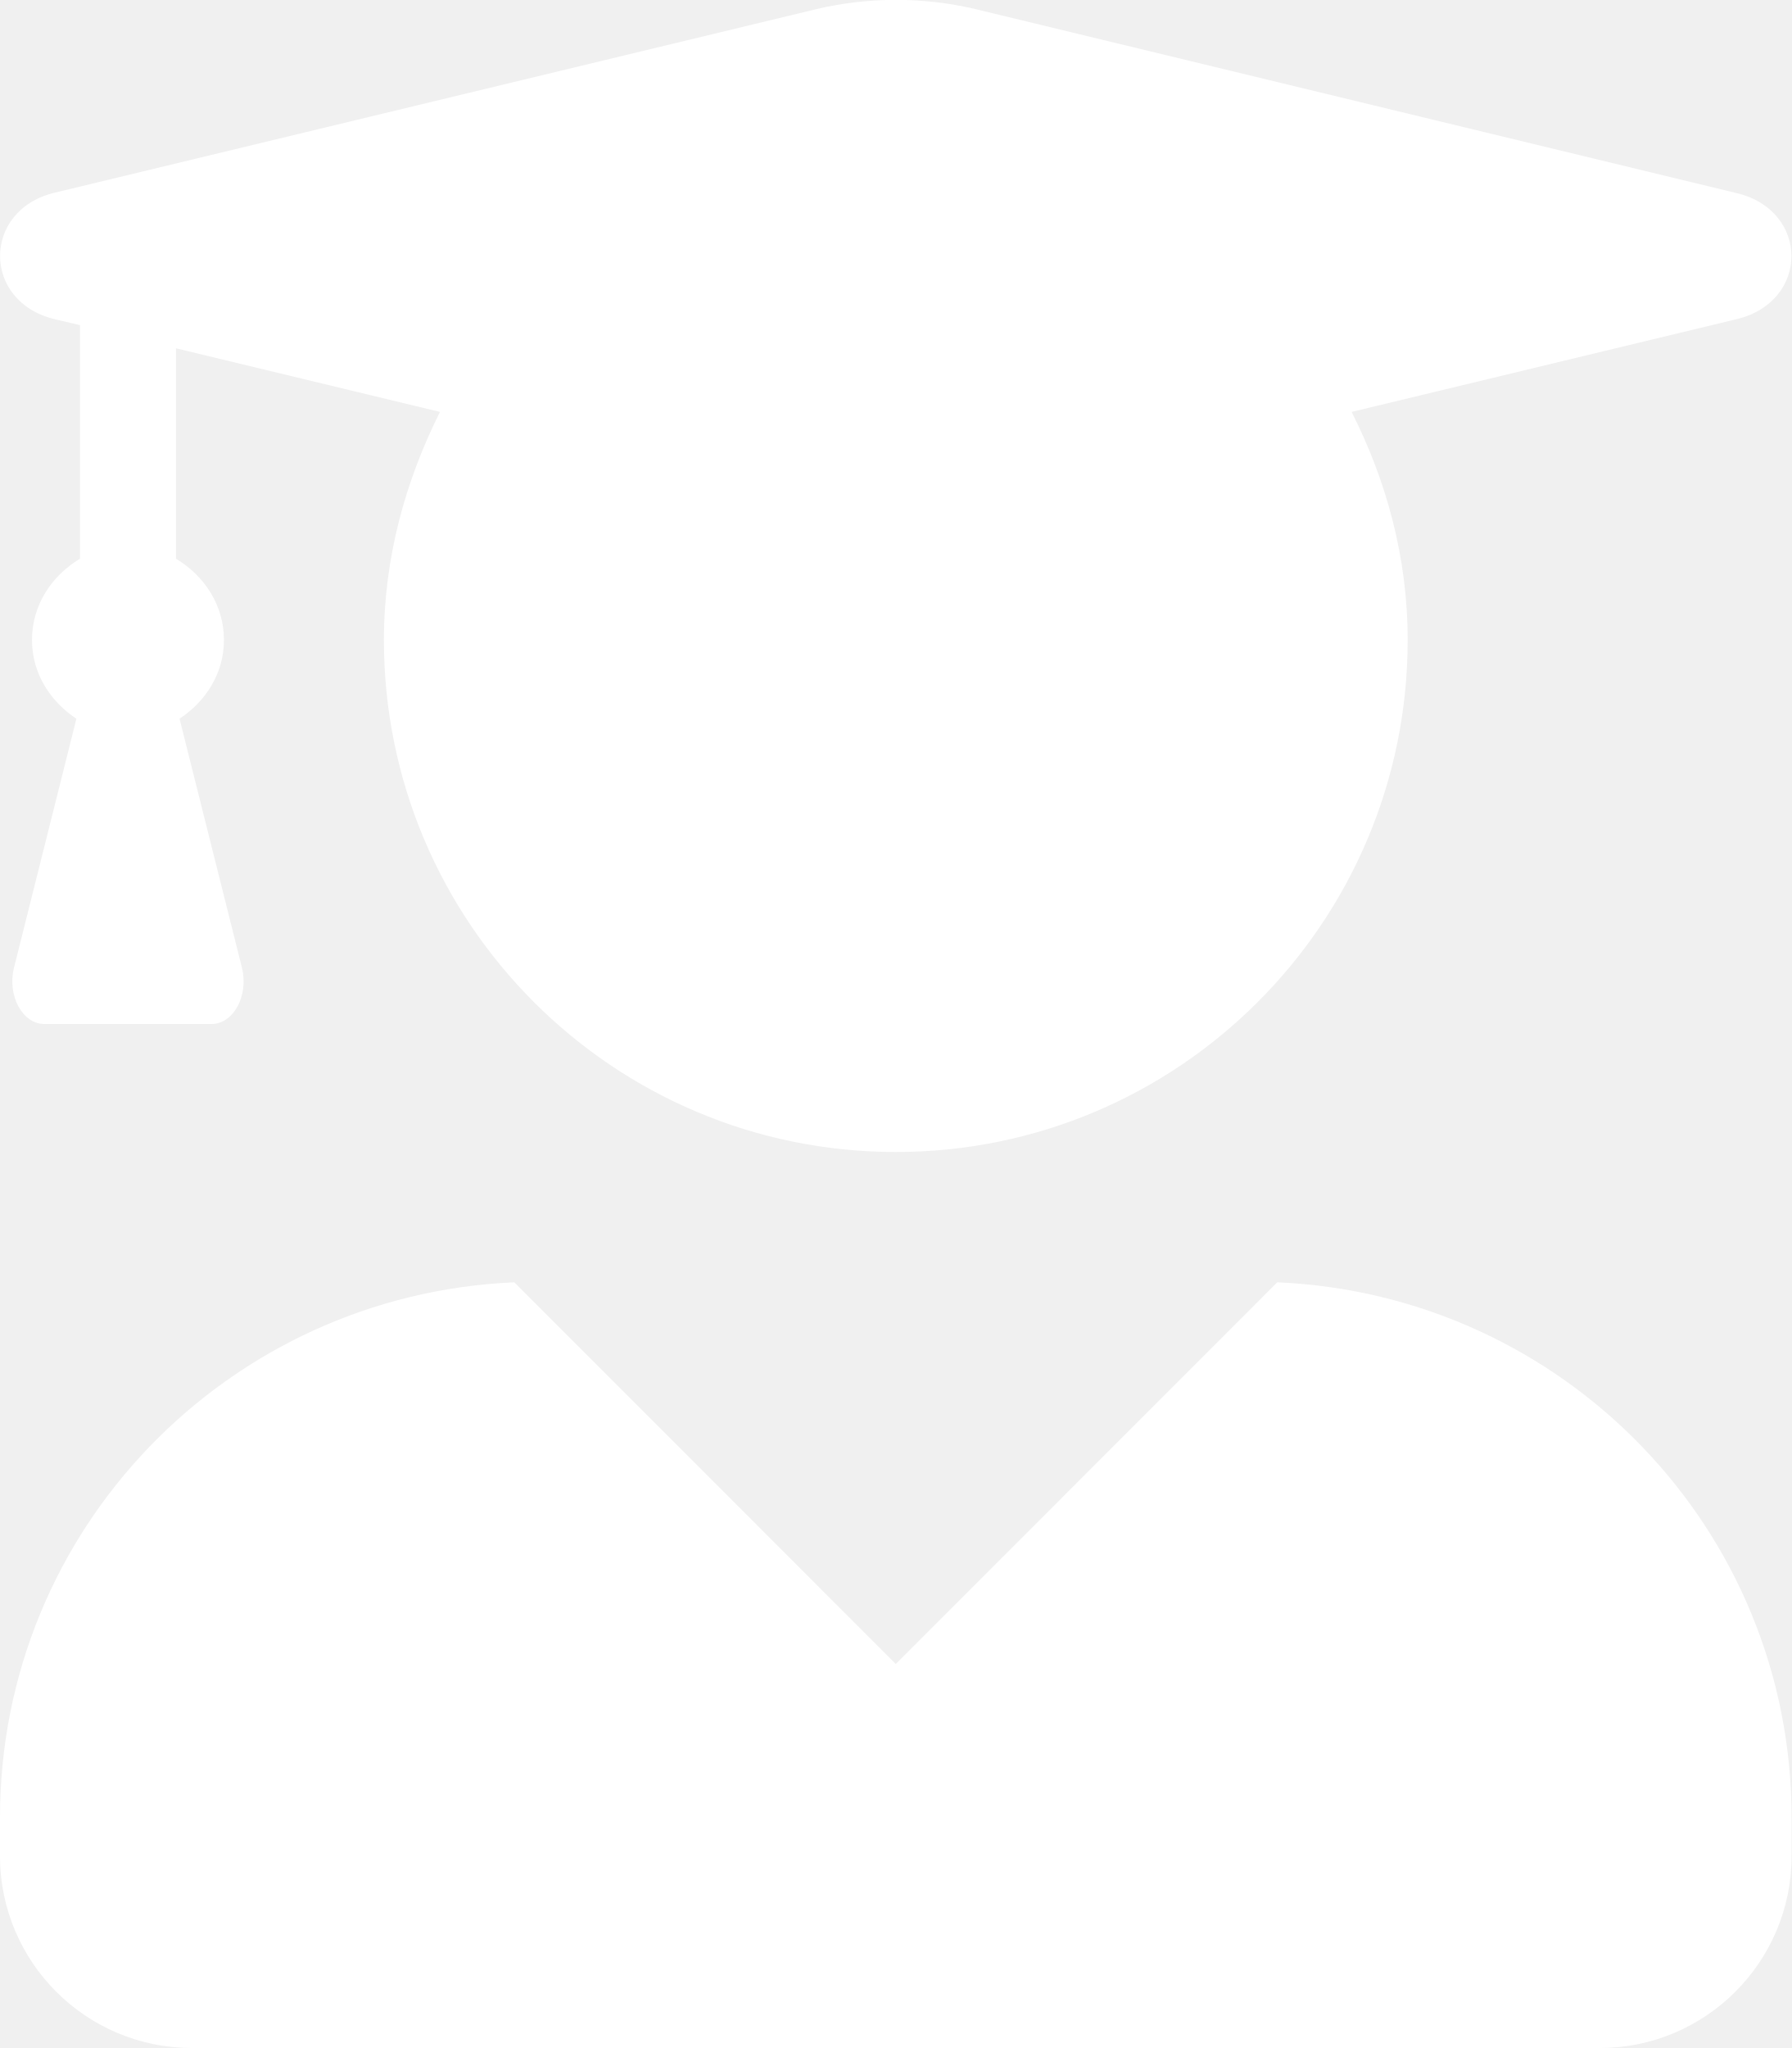
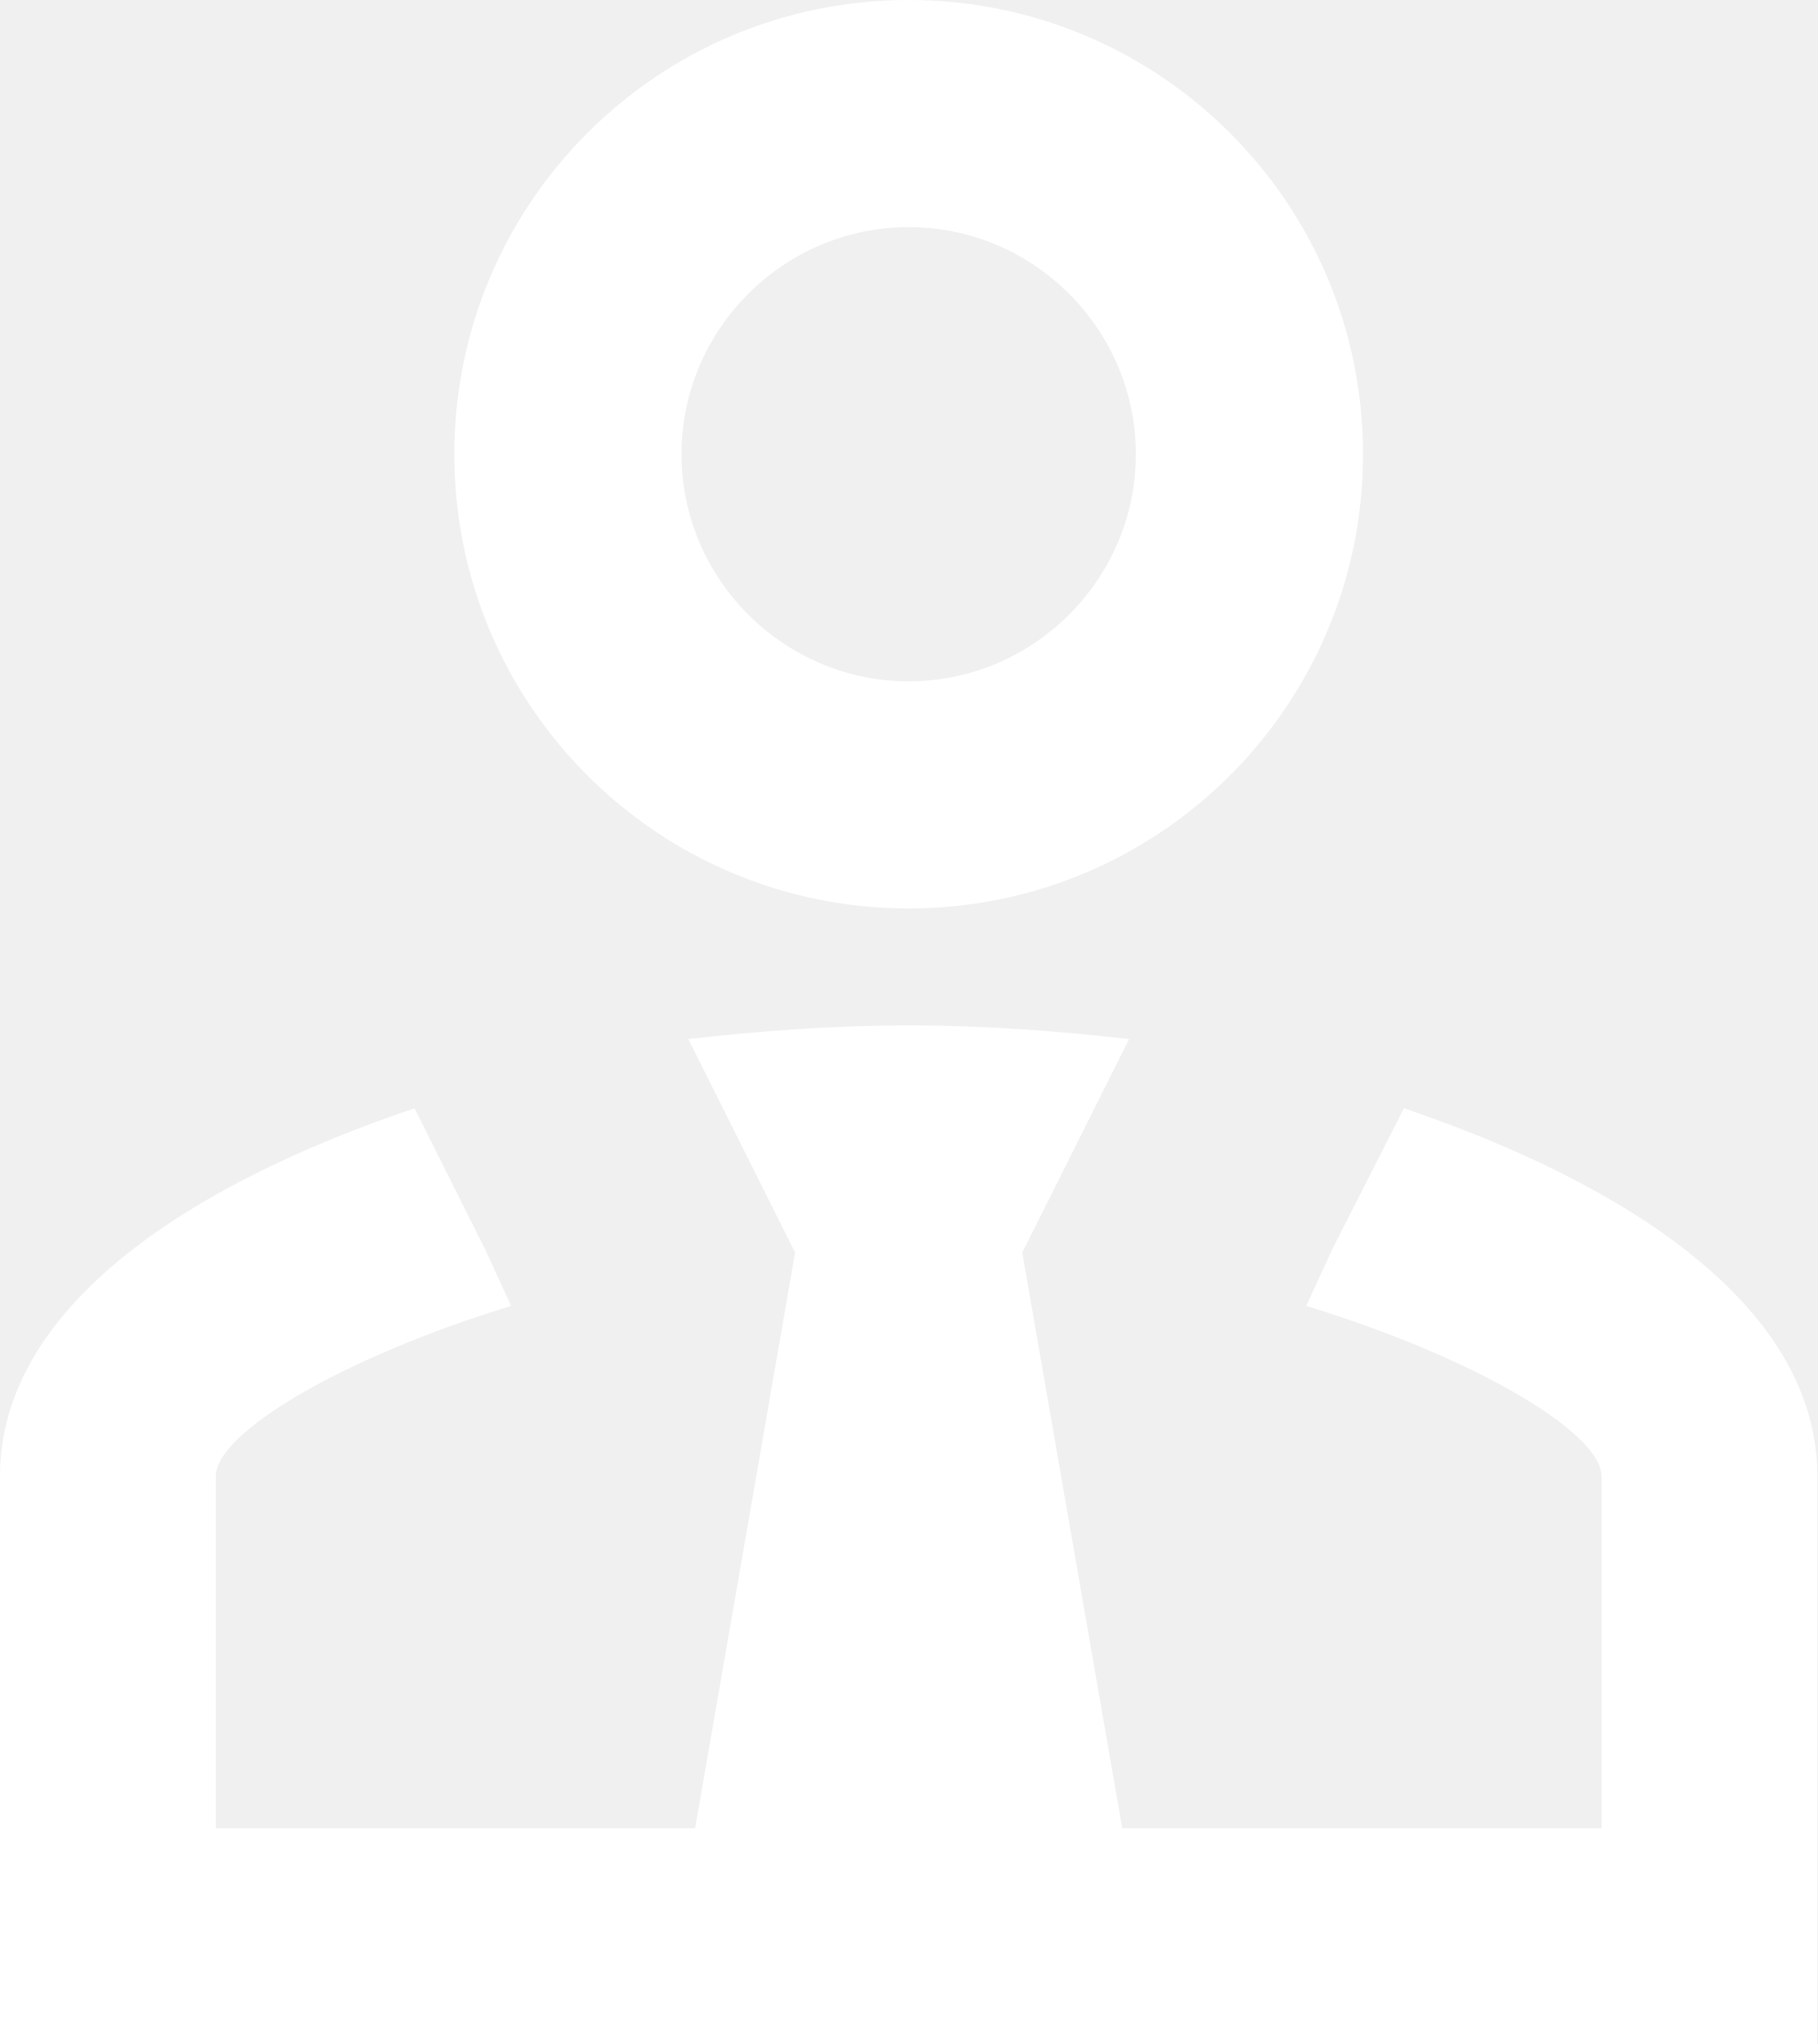
- <svg xmlns="http://www.w3.org/2000/svg" width="14" height="16" viewBox="0 0 14 16" fill="none">
-   <g clip-path="url(#clip0)">
-     <path d="M9.981 10.018L7 13L4.019 10.018C1.784 10.115 0 11.943 0 14.2V14.5C0 15.328 0.672 16 1.5 16H12.5C13.328 16 14 15.328 14 14.5V14.2C14 11.943 12.216 10.115 9.981 10.018ZM0.425 2.493L0.625 2.54V4.365C0.406 4.496 0.25 4.725 0.25 5C0.25 5.262 0.394 5.481 0.597 5.615L0.109 7.562C0.056 7.778 0.175 8 0.347 8H1.653C1.825 8 1.944 7.778 1.891 7.562L1.403 5.615C1.606 5.481 1.75 5.262 1.75 5C1.75 4.725 1.594 4.496 1.375 4.365V2.721L3.438 3.218C3.169 3.756 3 4.356 3 5C3 7.209 4.791 9 7 9C9.209 9 11 7.209 11 5C11 4.356 10.834 3.756 10.562 3.218L13.572 2.493C14.141 2.356 14.141 1.646 13.572 1.509L7.622 0.071C7.216 -0.025 6.787 -0.025 6.381 0.071L0.425 1.506C-0.141 1.643 -0.141 2.356 0.425 2.493Z" fill="white" />
-   </g>
-   <defs>
-     <clipPath id="clip0">
-       <rect width="14" height="16" fill="white" />
-     </clipPath>
-   </defs>
+ <svg xmlns="http://www.w3.org/2000/svg" width="16" height="18" viewBox="0 0 16 18" fill="none">
+   <path d="M12.36 9.76C14.31 10.42 16 11.5 16 13V18H0V13C0 11.5 1.69 10.42 3.65 9.76L4.27 11L4.5 11.5C3 11.96 1.9 12.62 1.9 13V16.1H6.12L7 11.03L6.06 9.15C6.68 9.08 7.33 9.03 8 9.03C8.67 9.03 9.32 9.08 9.94 9.15L9 11.03L9.88 16.1H14.1V13C14.1 12.62 13 11.96 11.5 11.5L11.73 11L12.36 9.76ZM8 2C6.9 2 6 2.9 6 4C6 5.1 6.9 6 8 6C9.1 6 10 5.1 10 4C10 2.9 9.1 2 8 2ZM8 8C5.79 8 4 6.21 4 4C4 1.79 5.79 0 8 0C10.21 0 12 1.79 12 4C12 6.21 10.21 8 8 8Z" fill="white" />
</svg>
